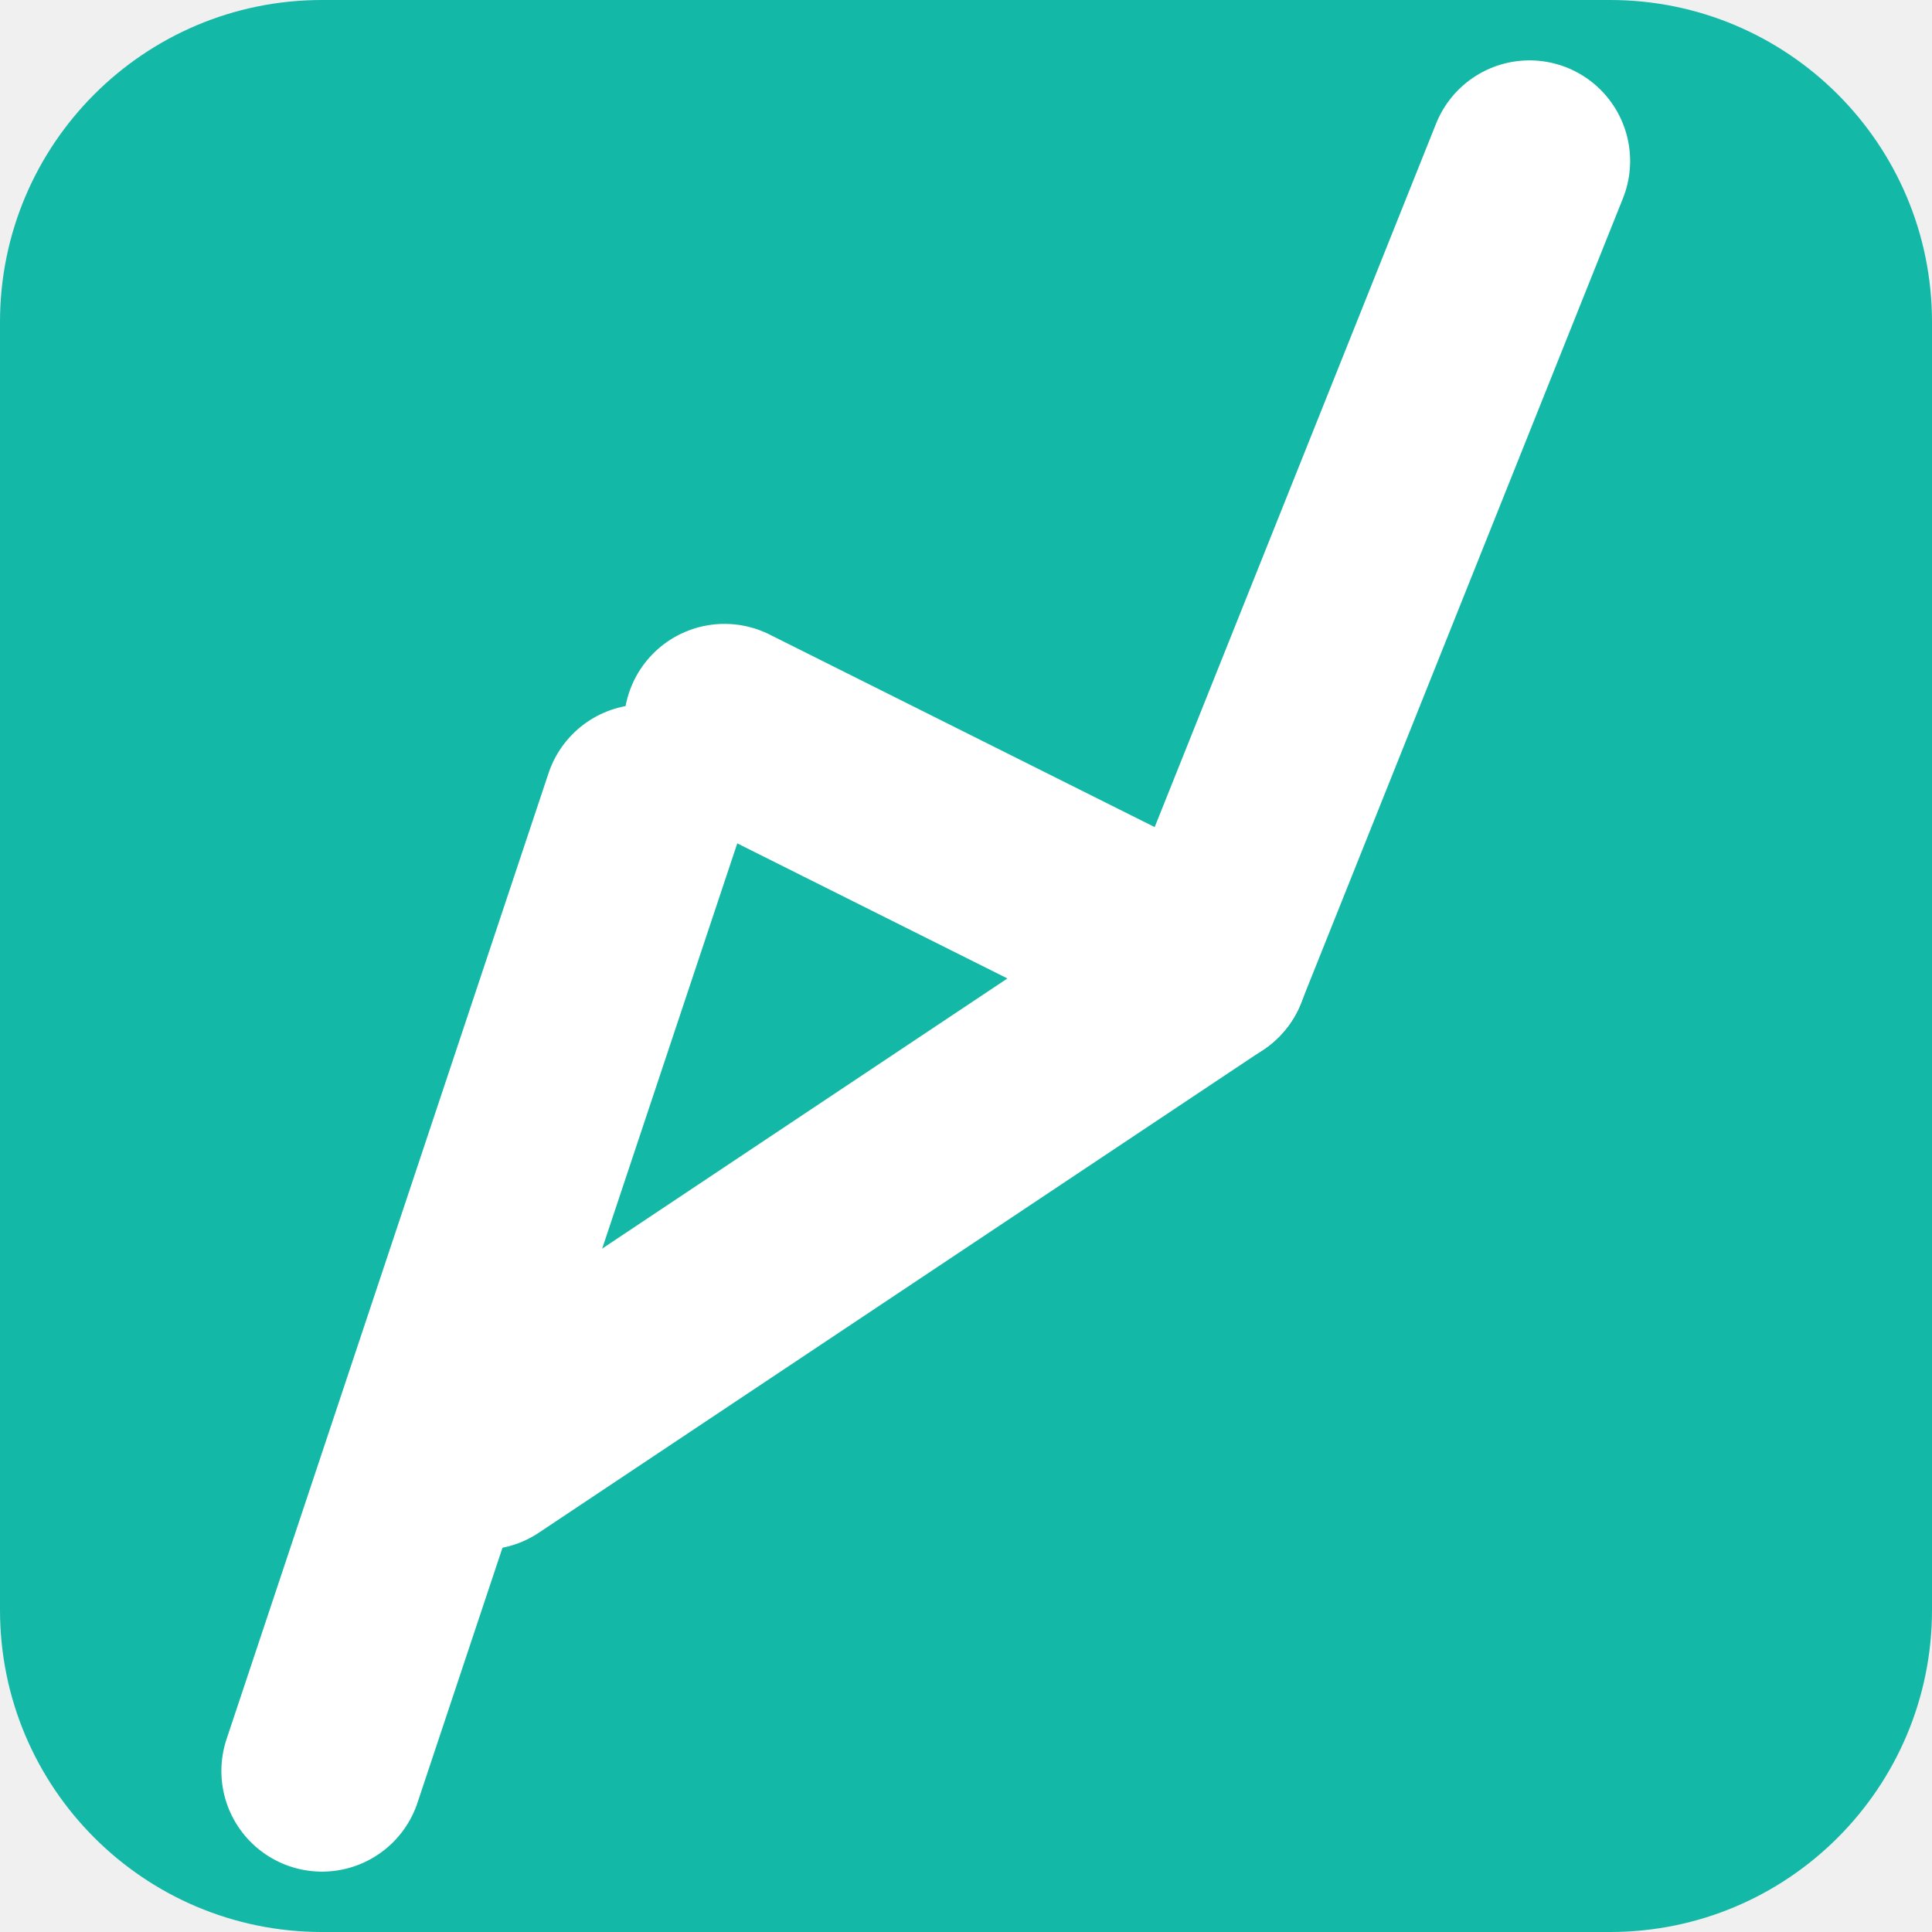
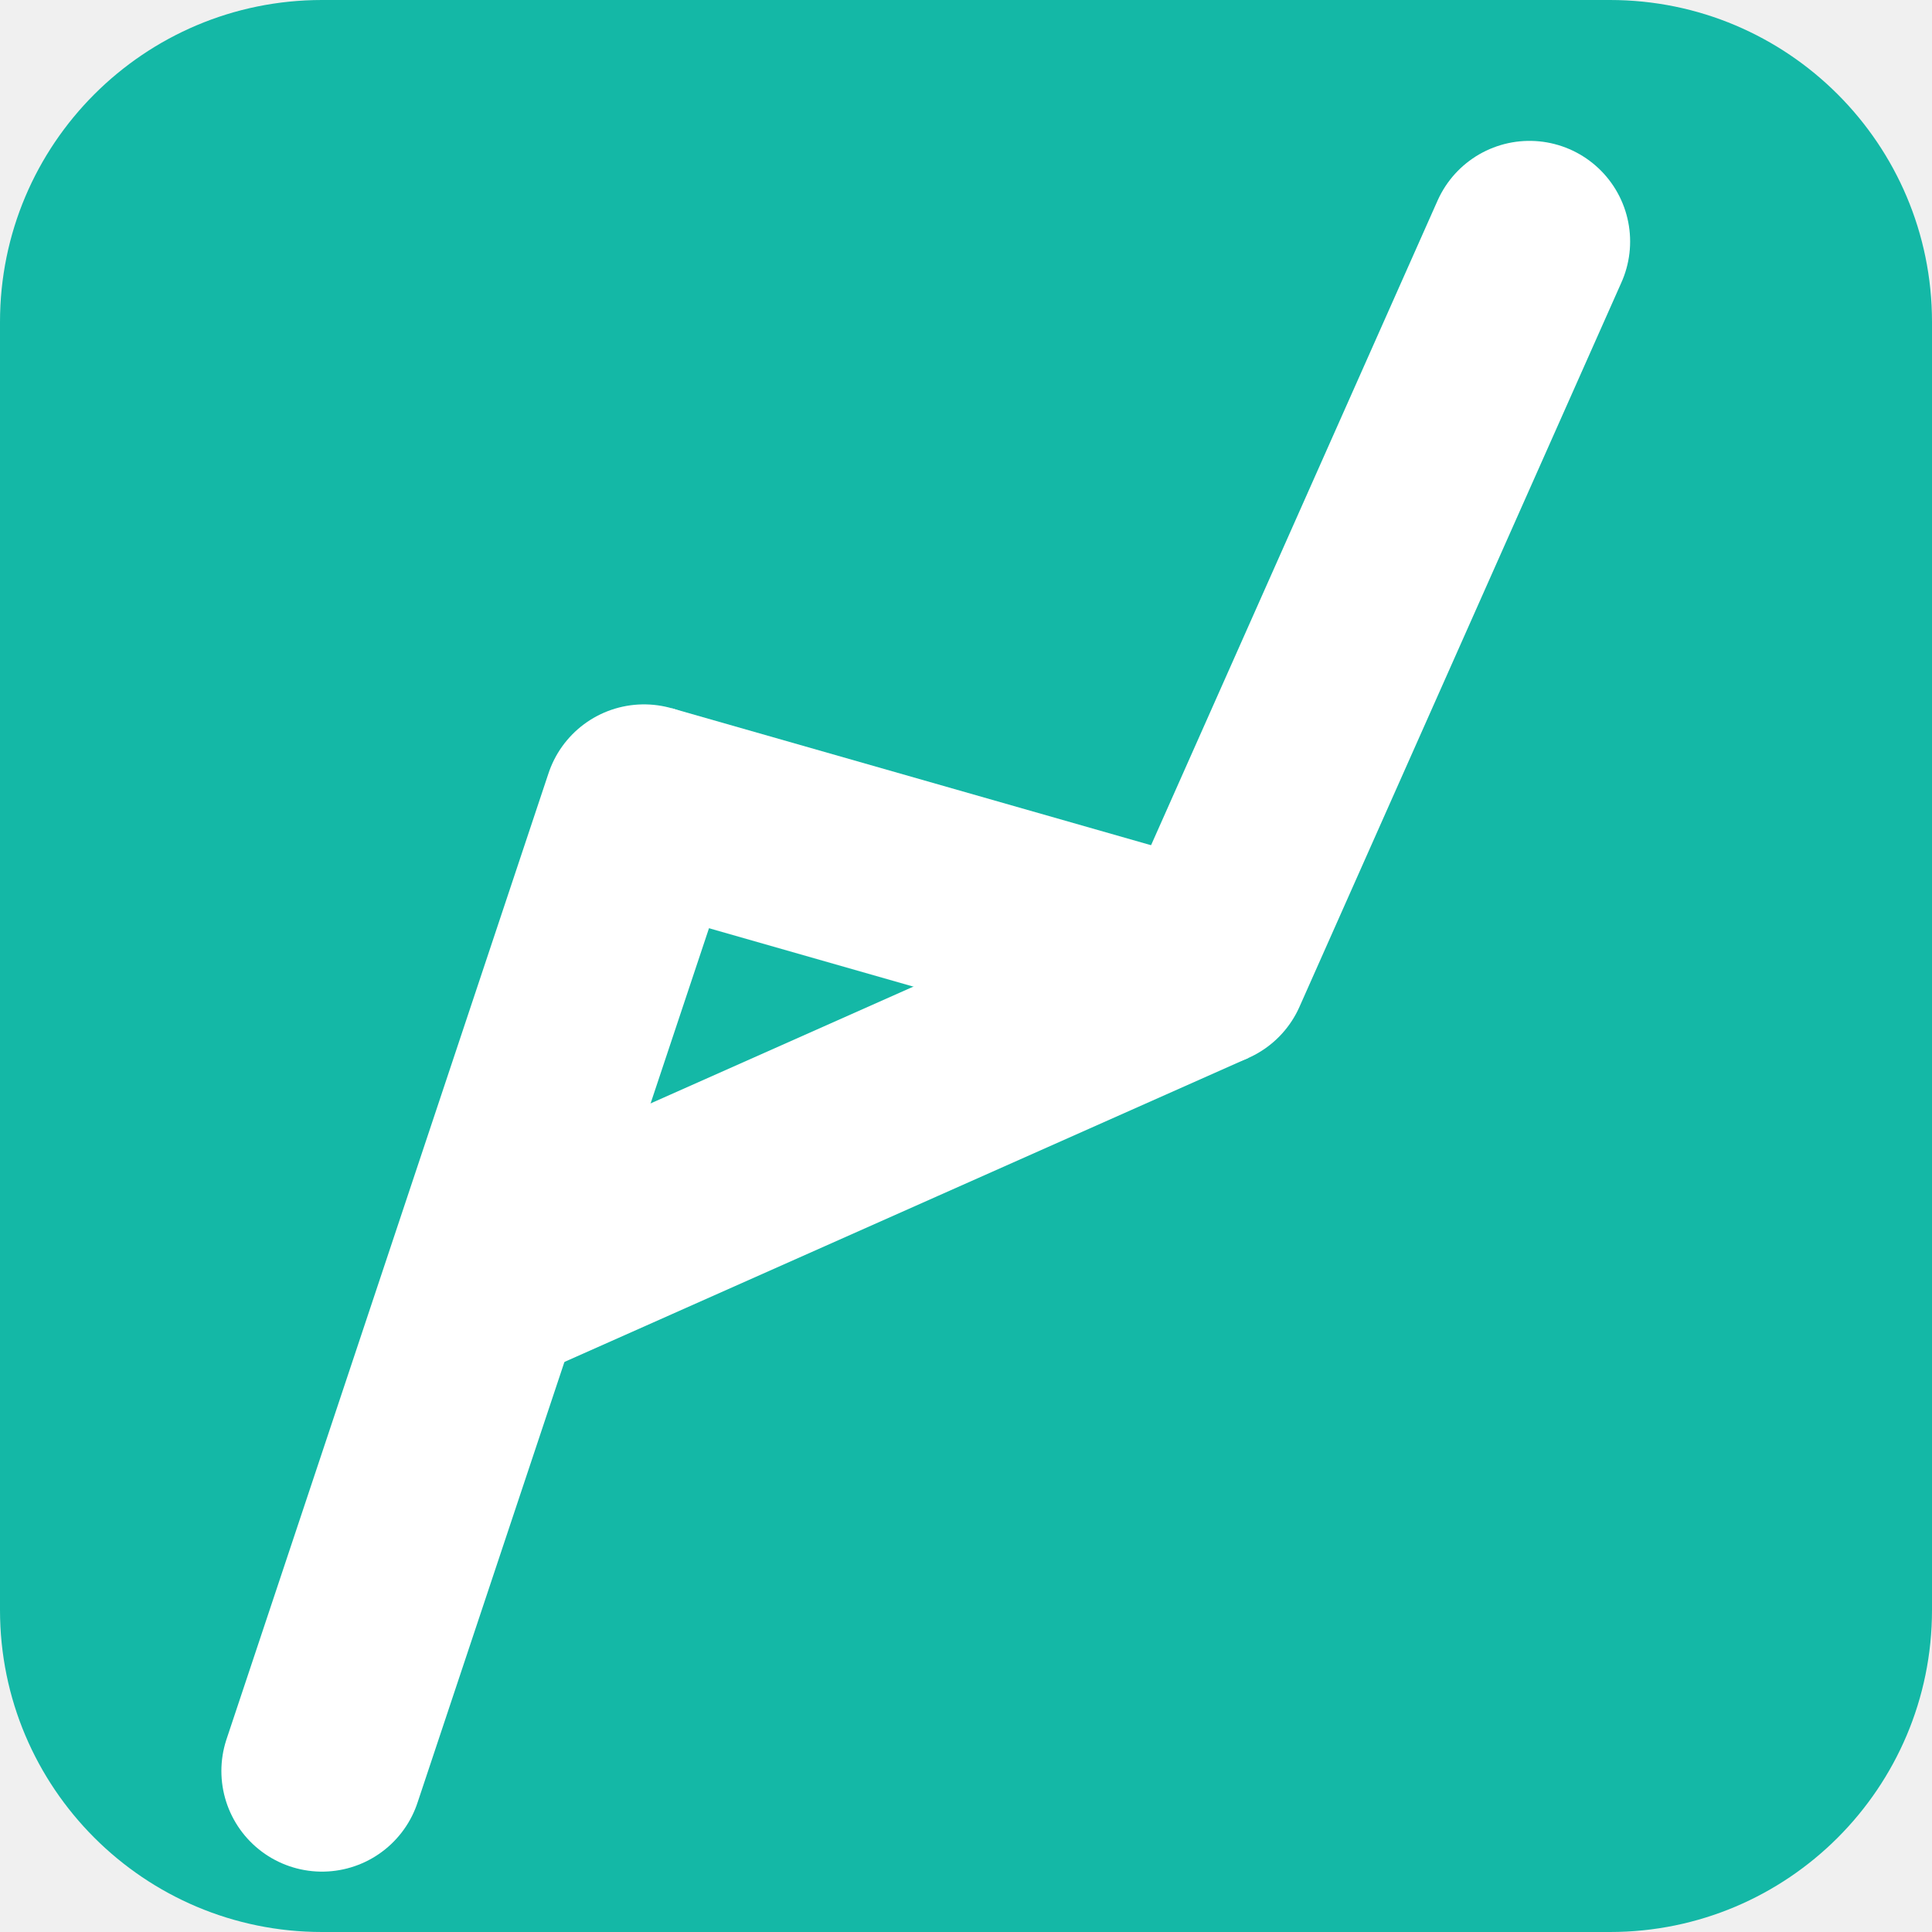
<svg xmlns="http://www.w3.org/2000/svg" viewBox="0 0 24 24" width="64" height="64">
  <rect width="100%" height="100%" rx="4" fill="#14b8a6" />
  <g stroke="white" stroke-width="2.5" stroke-linecap="round" stroke-linejoin="round" fill="none">
    <polyline points="4,22 8,10" />
-     <polyline points="9,9 15,12" />
-     <polyline points="6,18 15,12" />
-     <polyline points="15,12 19,2" />
+     <polyline points="8,10 15,12" stroke-linecap="butt" />
+     <polyline points="6,16 15,12" stroke-linecap="butt" />
+     <polyline points="15,12 19,3" />
  </g>
</svg>
